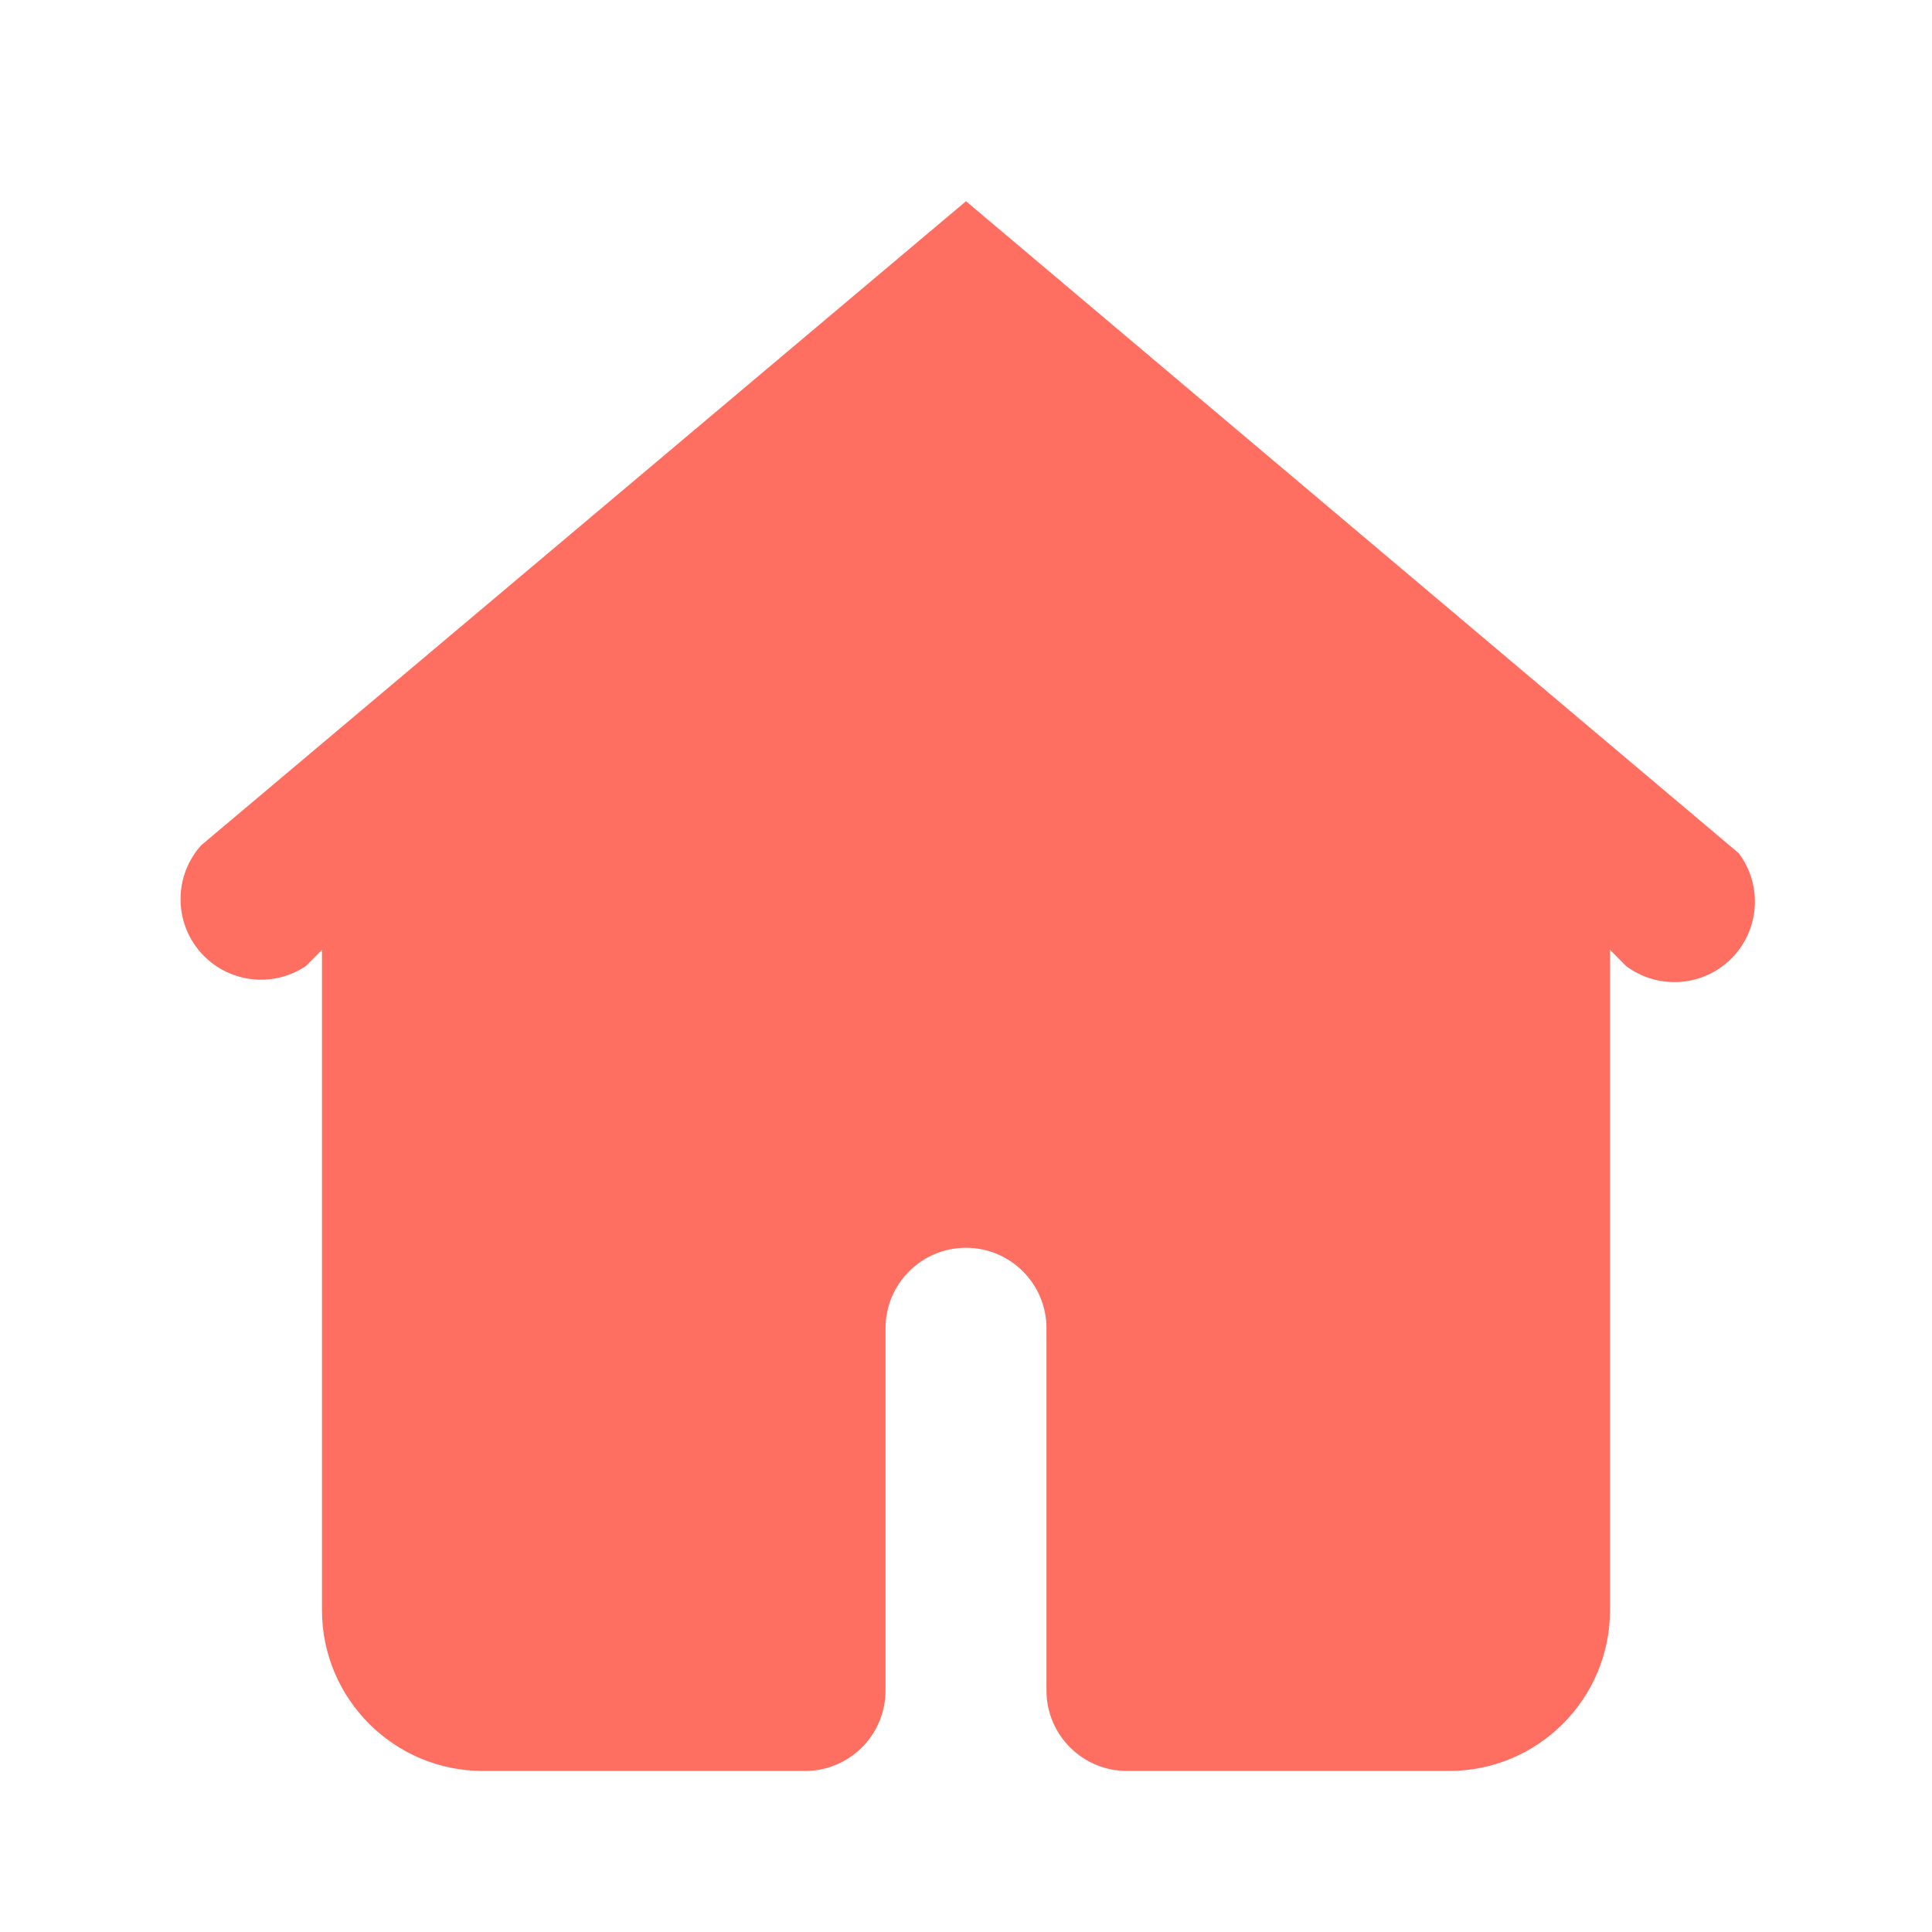
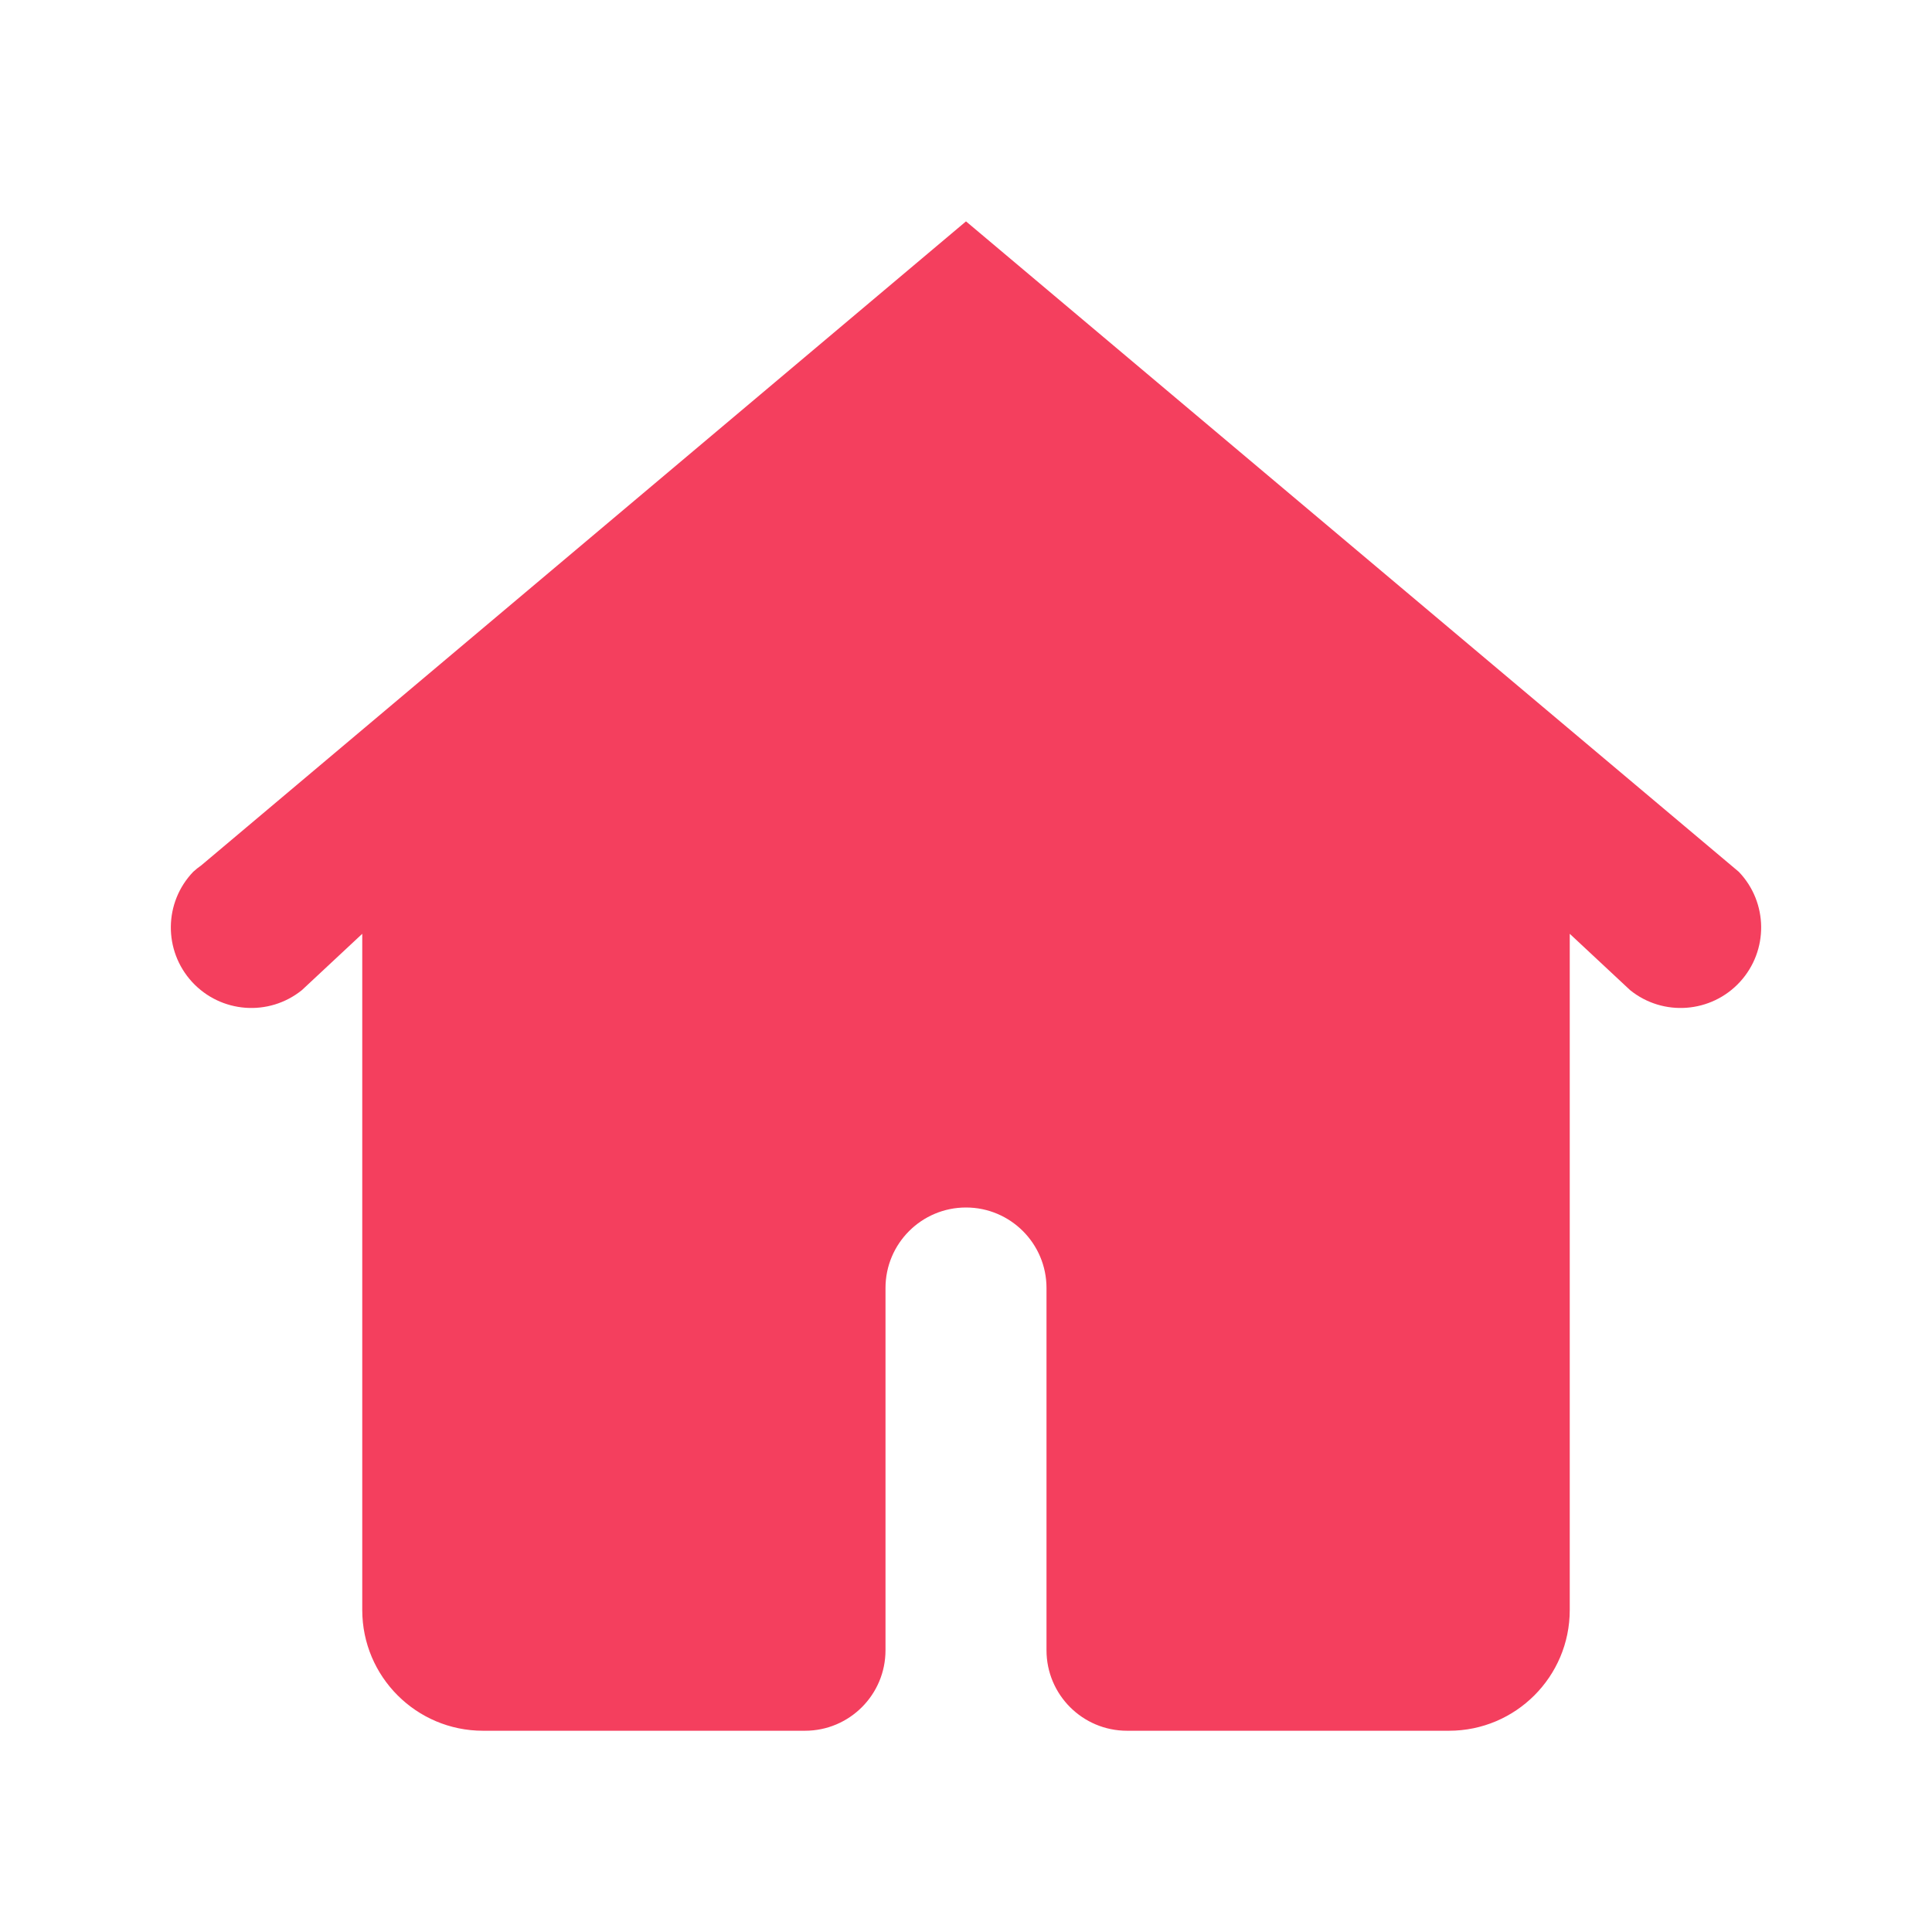
- <svg xmlns="http://www.w3.org/2000/svg" preserveAspectRatio="none" overflow="visible" style="display: block;" width="20" height="20" viewBox="0 0 20 20" fill="none">
+ <svg xmlns="http://www.w3.org/2000/svg" preserveAspectRatio="xMidYMid meet" width="24" height="24" viewBox="0 0 24 24" fill="none">
  <g id="SVG">
-     <path id="Vector" d="M10 2.083L2.083 8.75C1.802 9.062 1.797 9.536 2.072 9.854C2.348 10.172 2.817 10.235 3.167 10L3.333 9.833V16.667C3.333 17.587 4.08 18.333 5 18.333H8.333C8.794 18.333 9.167 17.96 9.167 17.5V13.75C9.167 13.29 9.54 12.917 10 12.917C10.46 12.917 10.833 13.29 10.833 13.75V17.5C10.833 17.96 11.206 18.333 11.667 18.333H15C15.921 18.333 16.667 17.587 16.667 16.667V9.833L16.833 10C17.165 10.249 17.629 10.216 17.923 9.923C18.216 9.629 18.249 9.165 18 8.833L10 2.083V2.083" fill="#FF6F61" />
+     <path id="Vector" d="M12 2.75L2.5 10.75C2.465 10.774 2.432 10.801 2.4 10.83C2.035 11.211 2.029 11.809 2.386 12.198C2.743 12.586 3.339 12.631 3.75 12.3L4.5 11.6V20C4.5 20.828 5.172 21.5 6 21.5H10C10.552 21.5 11 21.052 11 20.5V16C11 15.448 11.448 15 12 15V15C12.552 15 13 15.448 13 16V20.5C13 21.052 13.448 21.5 14 21.5H18C18.828 21.5 19.5 20.828 19.5 20V11.6L20.25 12.3C20.66 12.631 21.257 12.586 21.614 12.198C21.971 11.809 21.965 11.211 21.6 10.83L12 2.75V2.75" fill="#F43F5E" />
  </g>
</svg>
